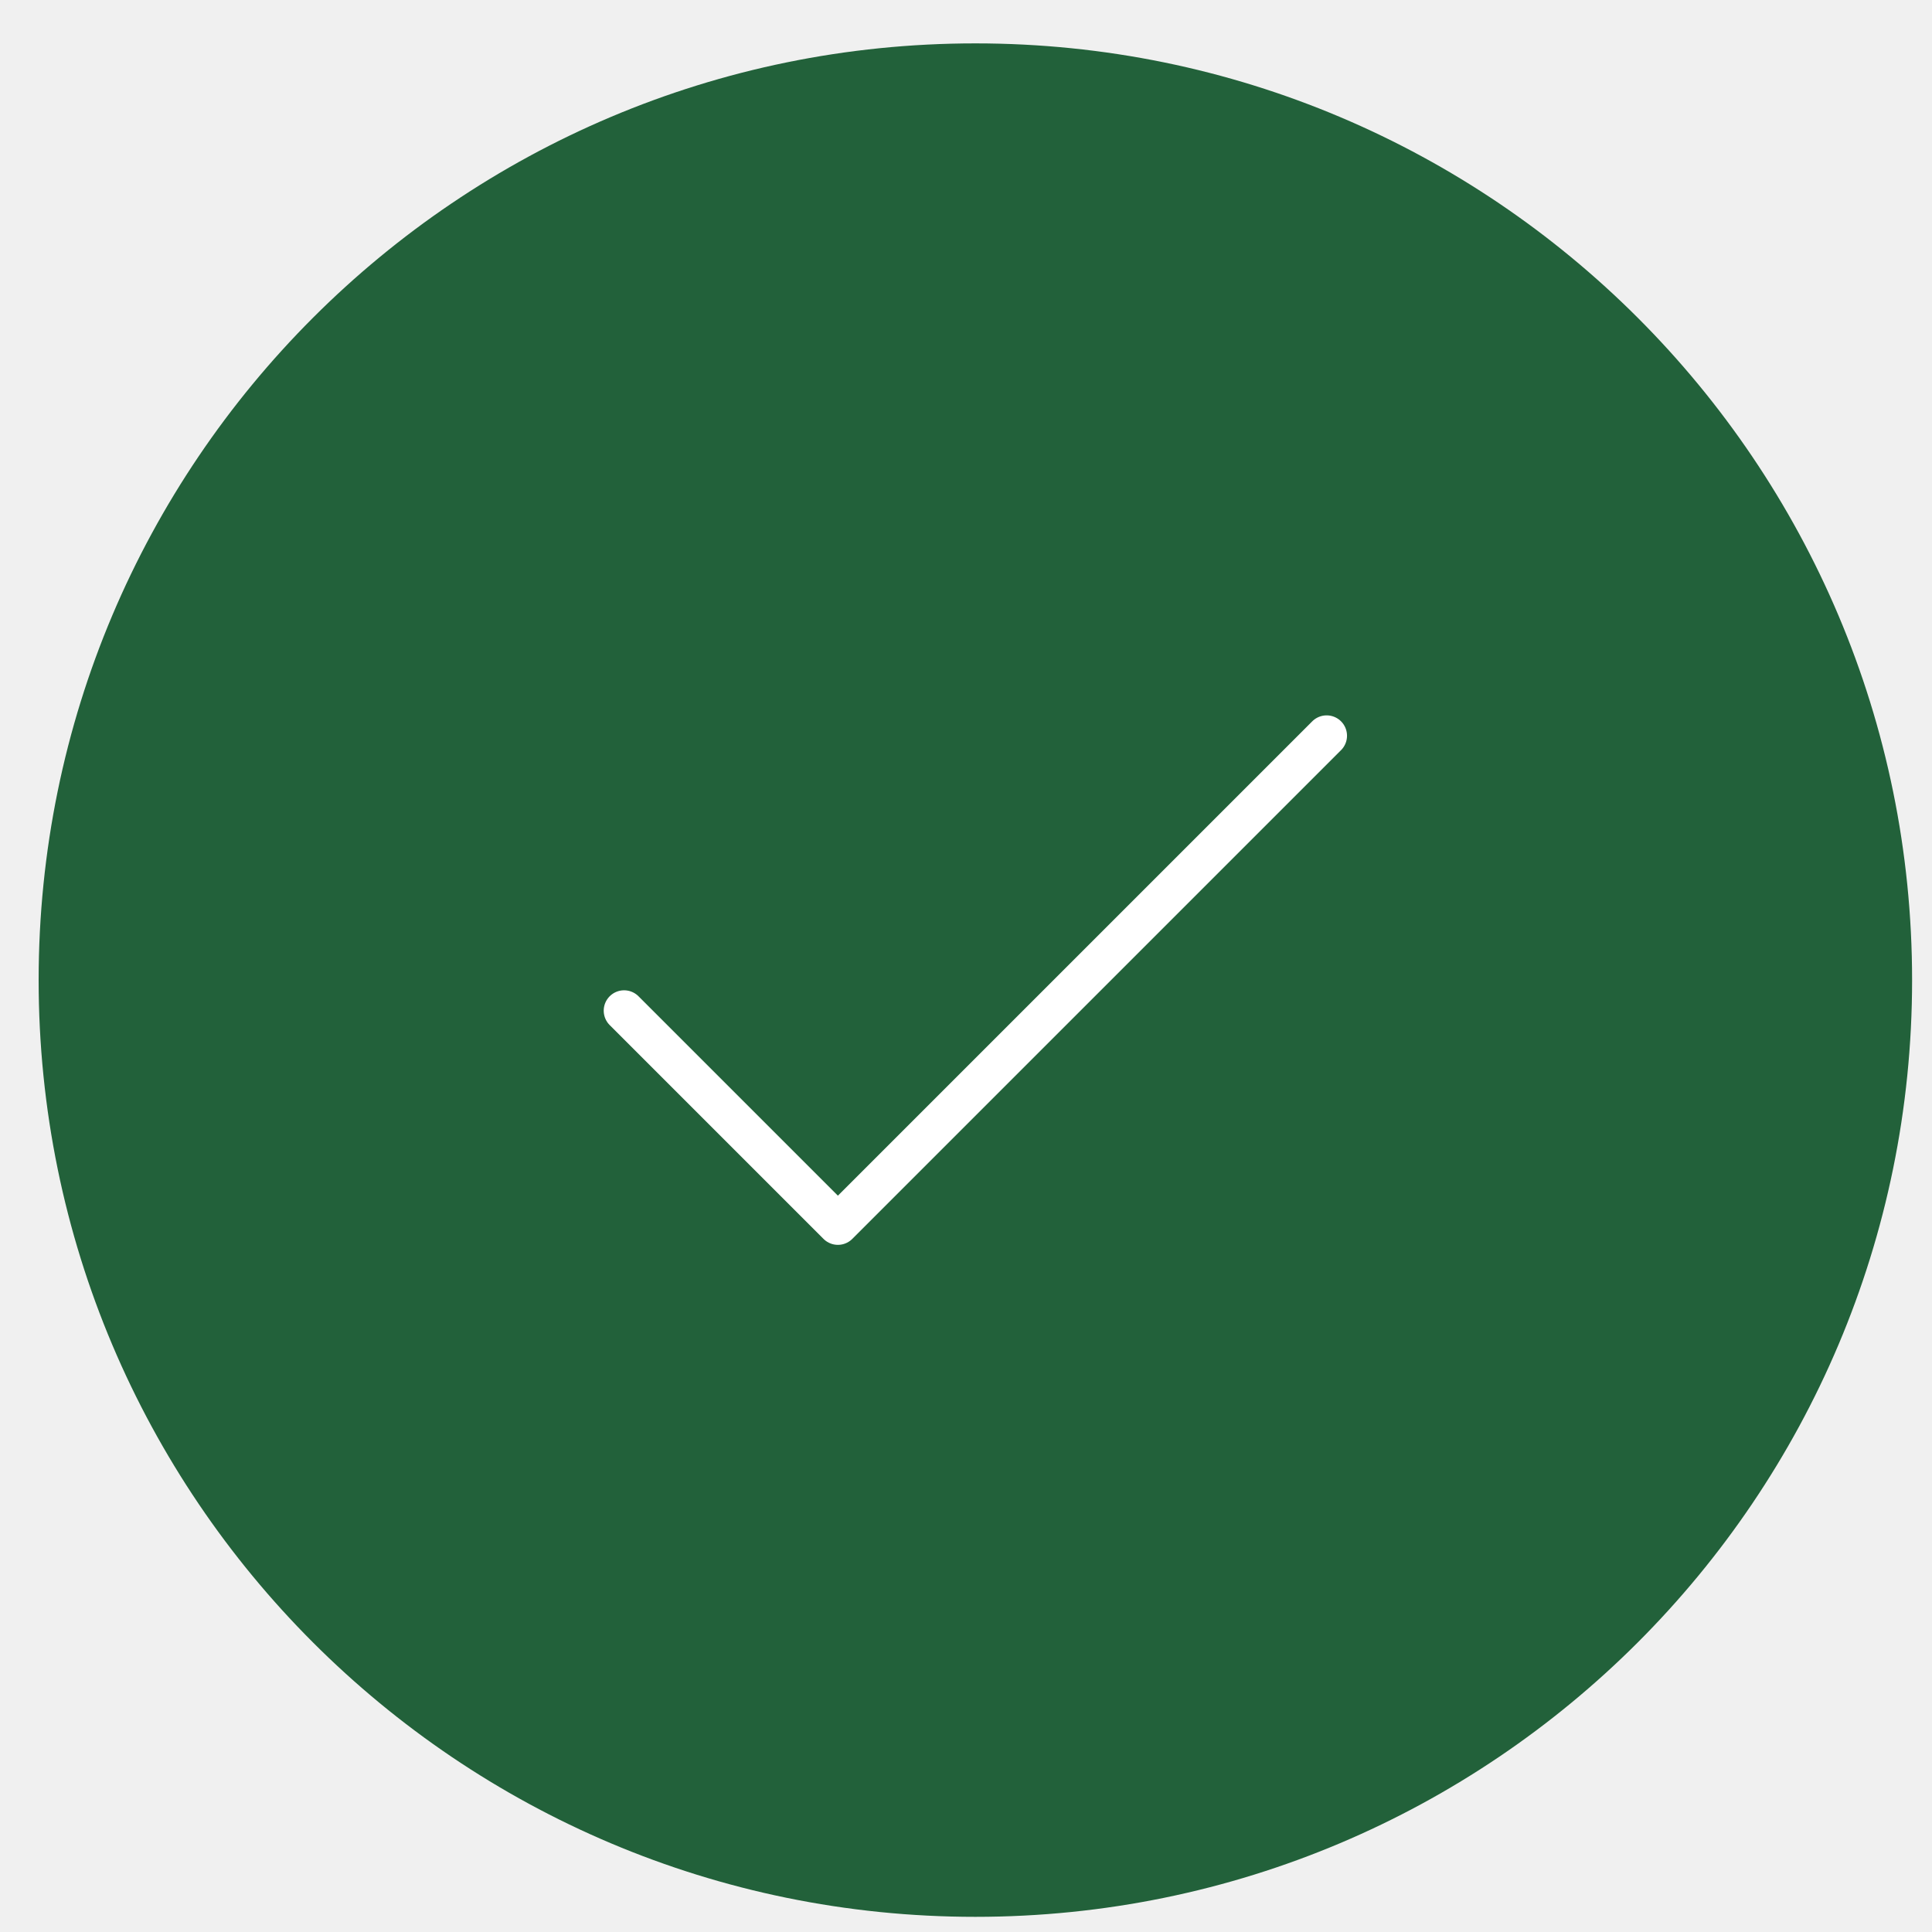
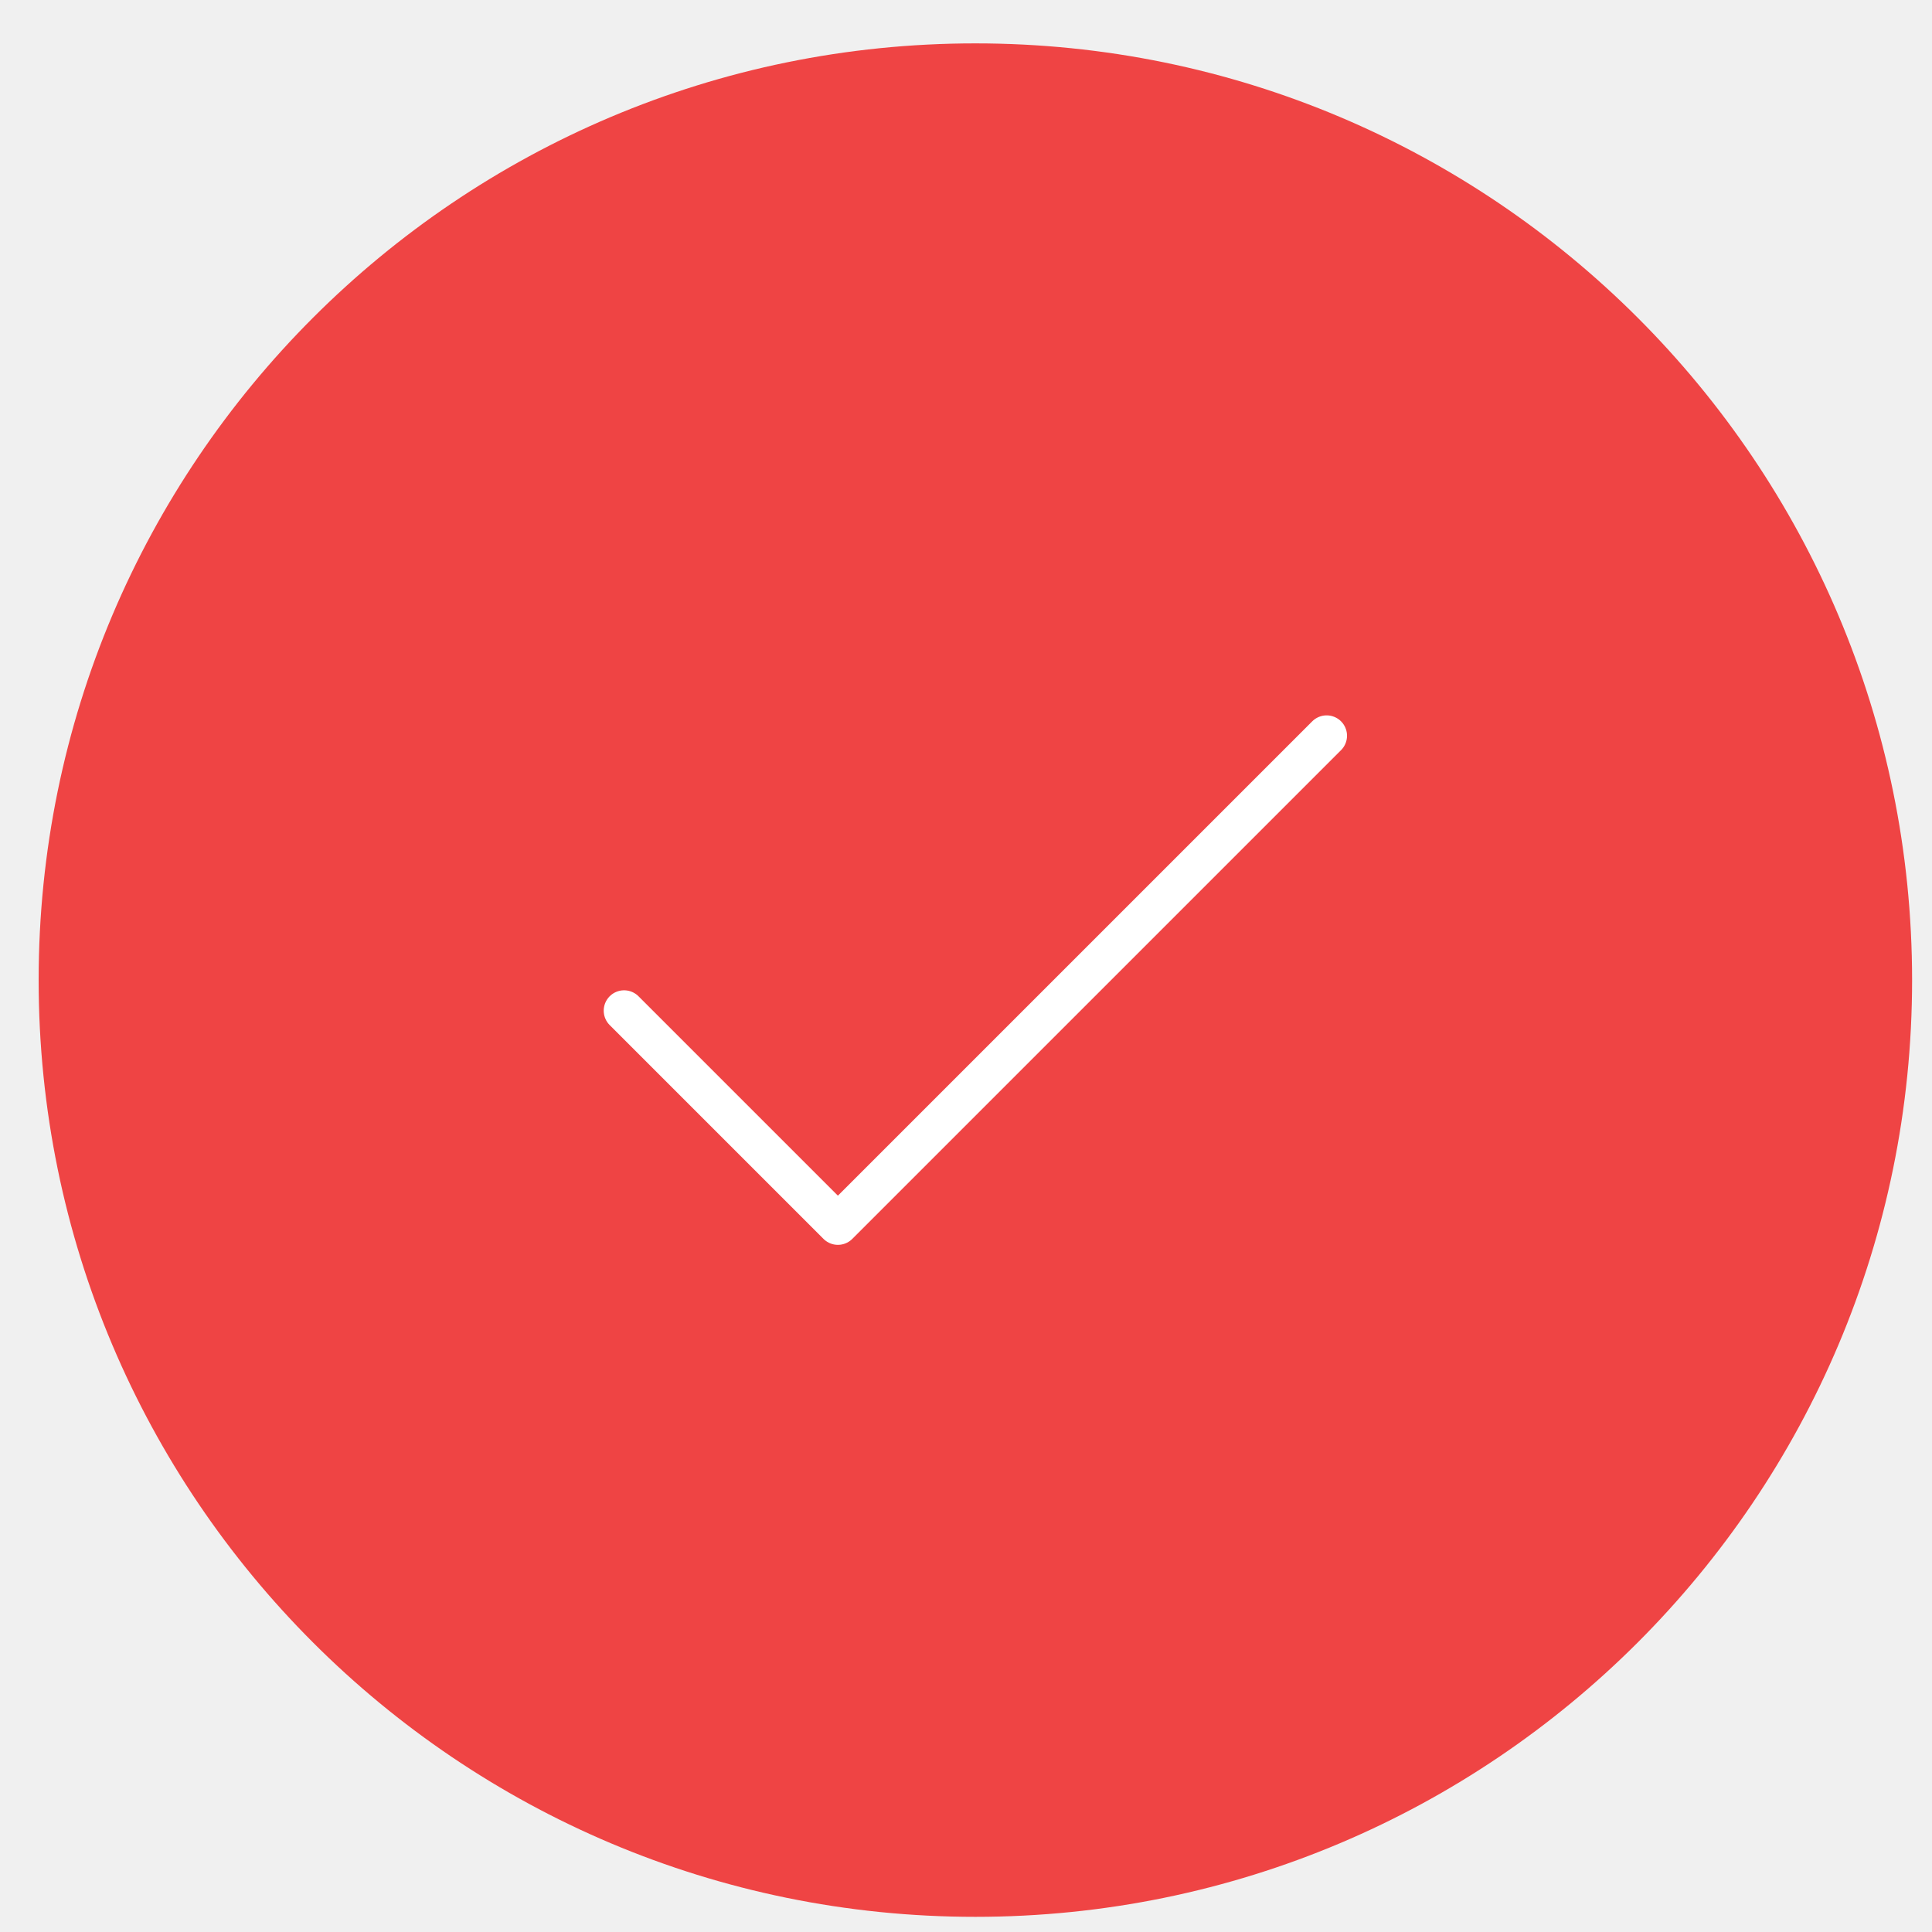
<svg xmlns="http://www.w3.org/2000/svg" width="33" height="33" viewBox="0 0 33 33" fill="none">
-   <rect x="0.66" y="0.741" width="32" height="32" rx="16" fill="#22613A" />
+   <rect x="0.66" y="0.741" width="32" height="32" rx="16" fill="#ef4444" />
  <path d="M10.66 17.263L14.312 20.915L22.66 12.567" stroke="white" stroke-width="0.696" stroke-linecap="round" stroke-linejoin="round" />
</svg>
